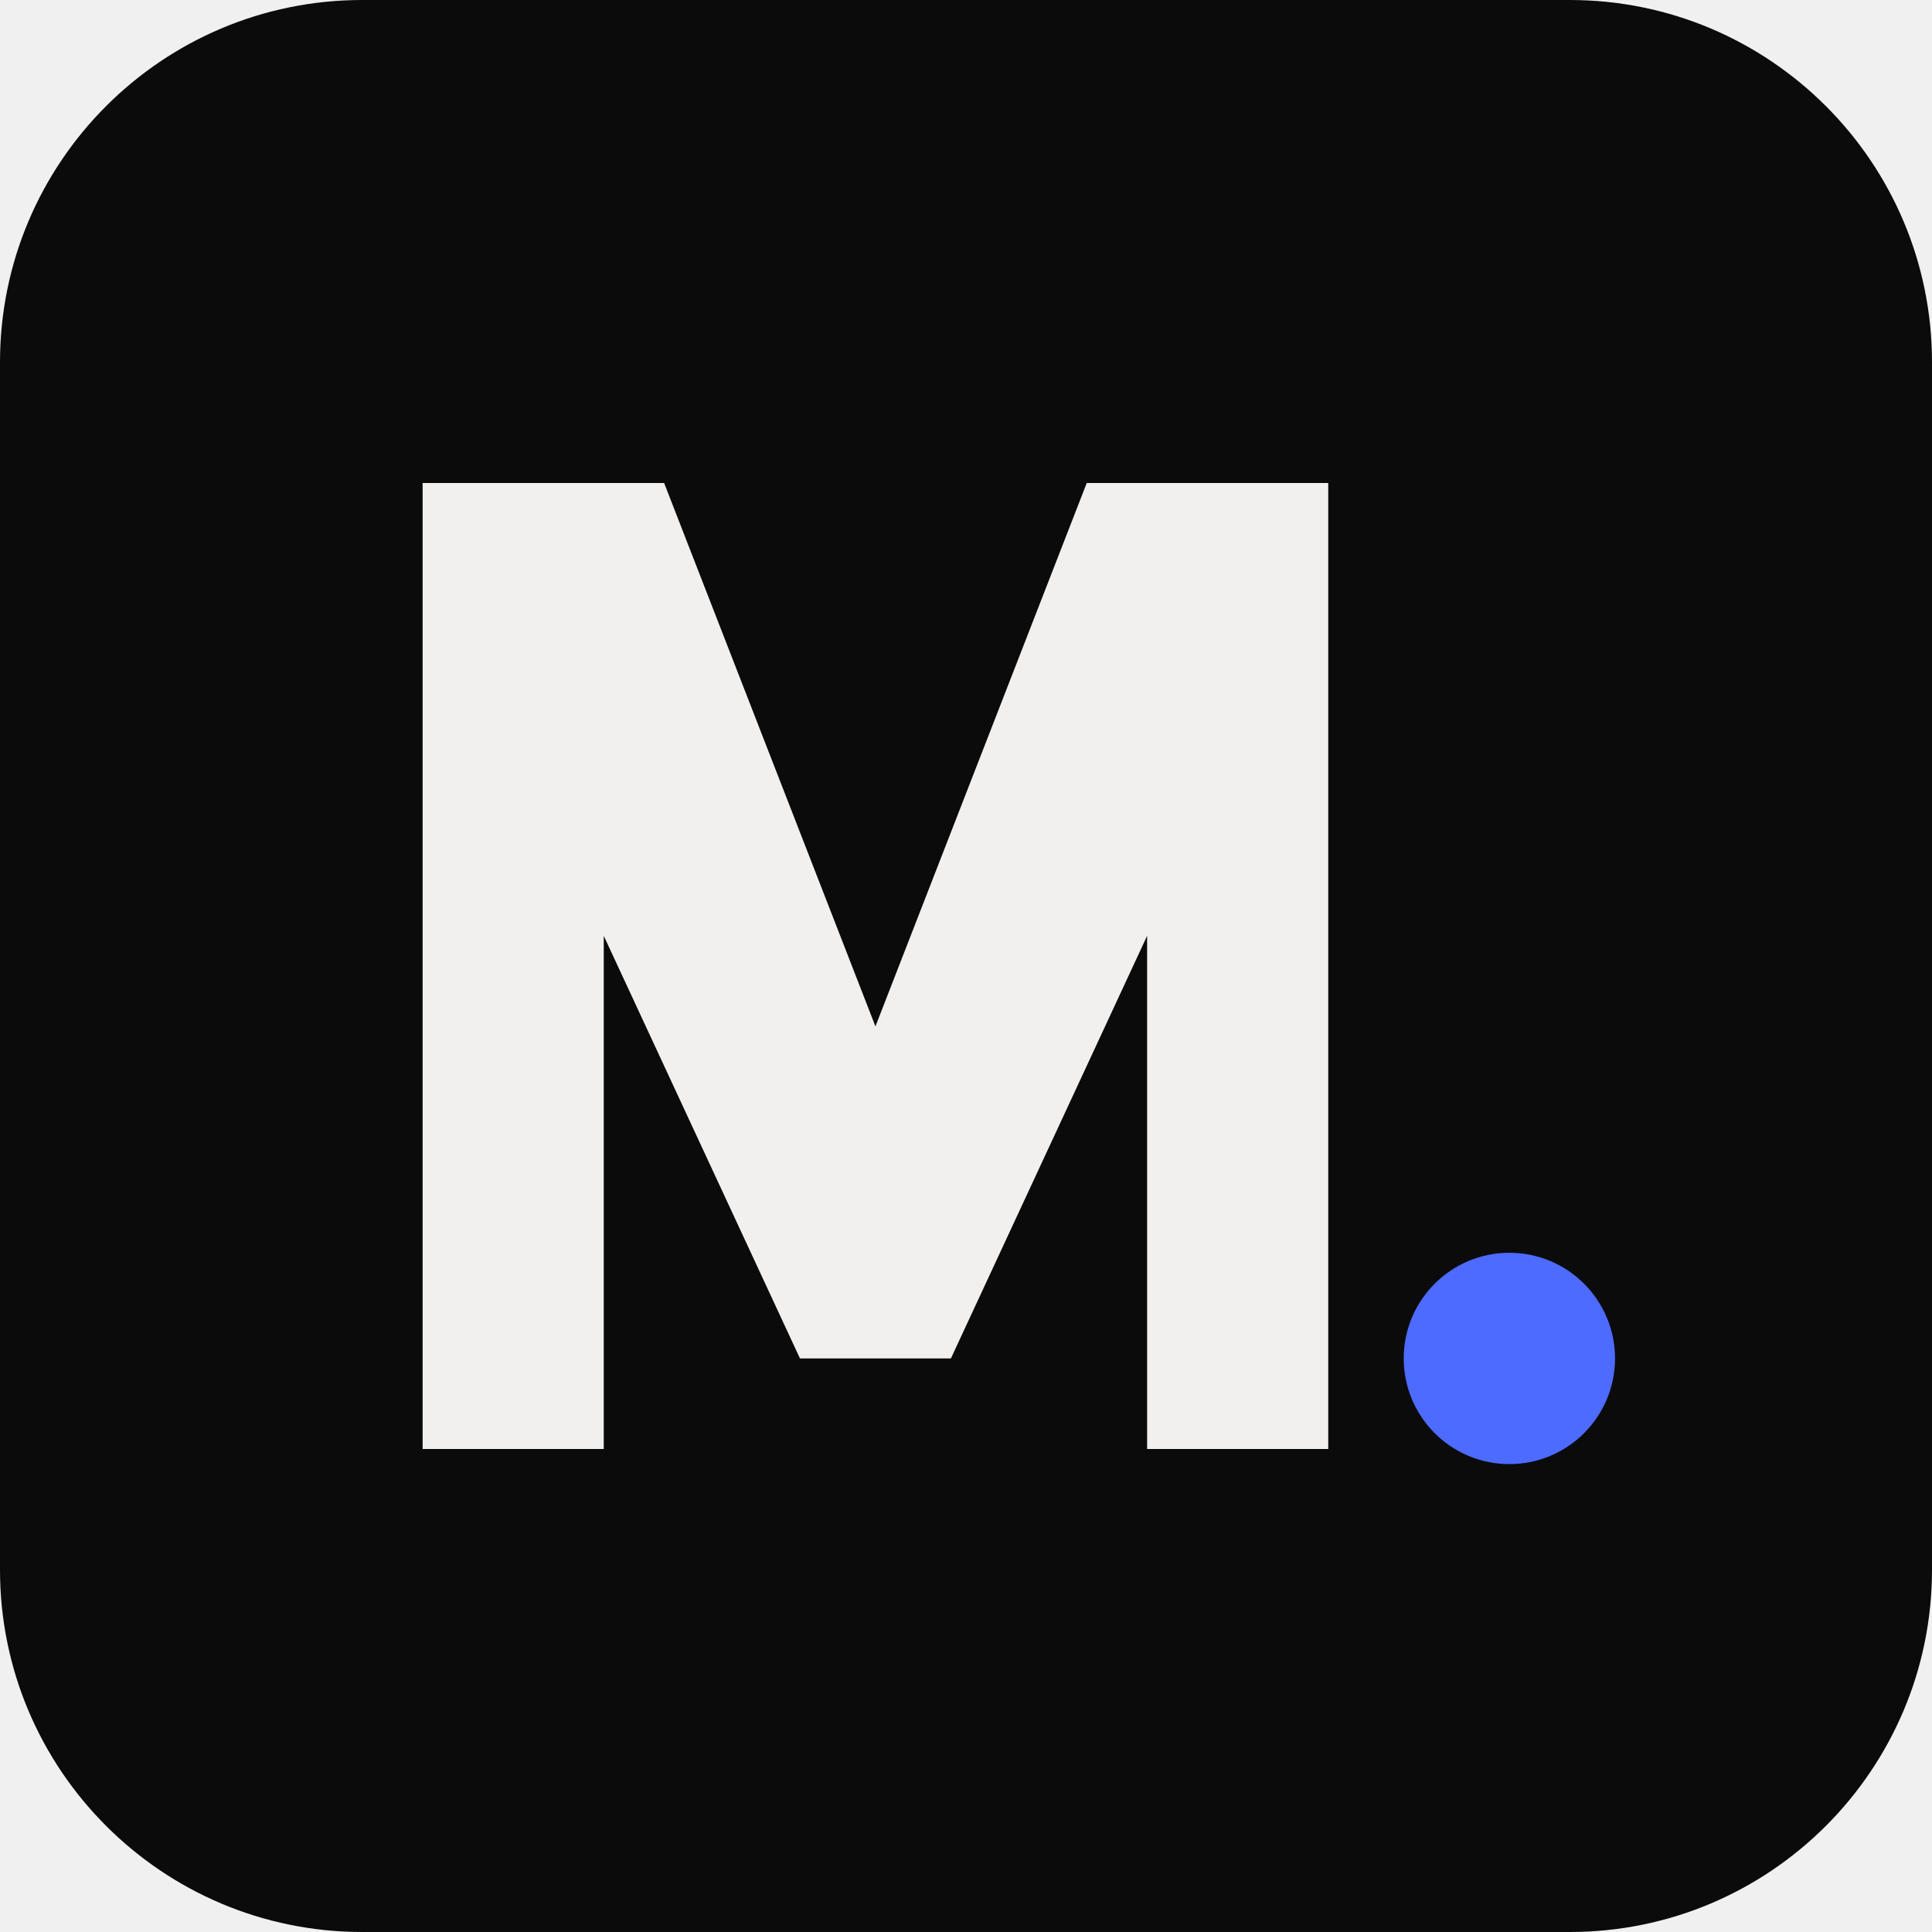
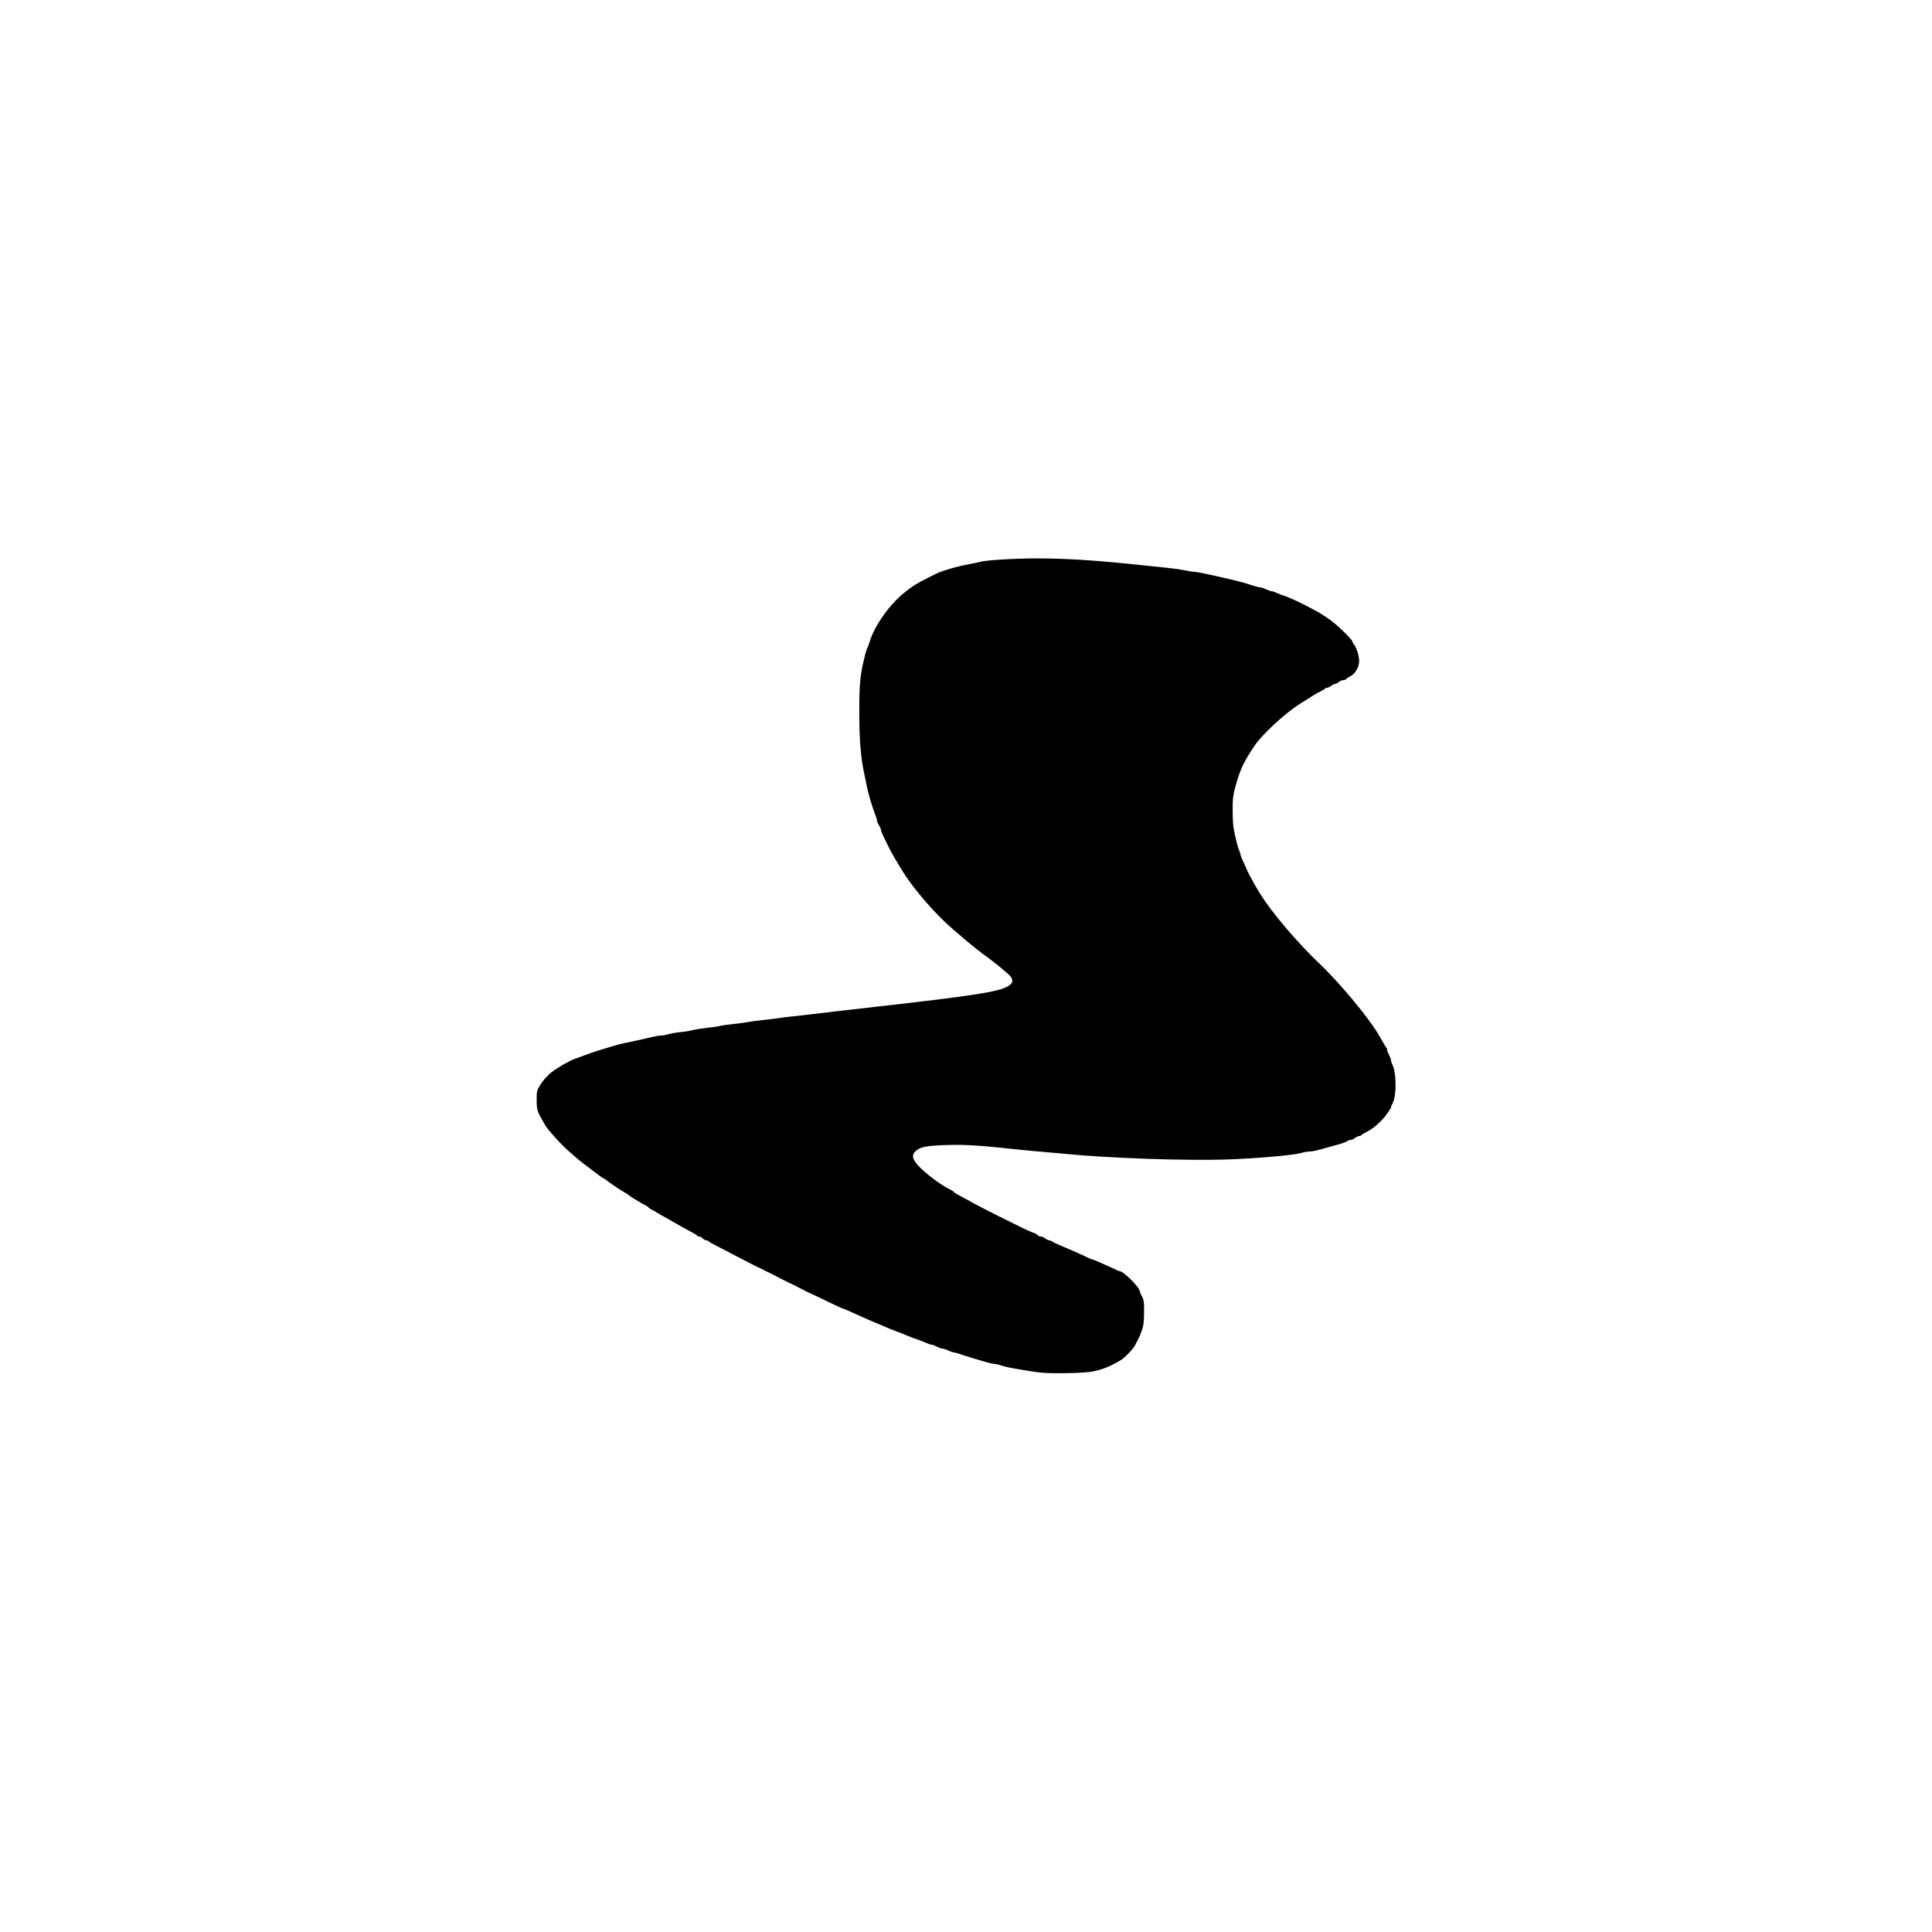
- <svg xmlns="http://www.w3.org/2000/svg" viewBox="0 0 64 64">
-   <rect width="64" height="64" rx="12" fill="#0B0B0C" />
-   <path d="M14 48V16h8l7 18 7-18h8v32h-6V31l-6.5 14h-5L20 31v17z" fill="#F2F0EE" />
-   <circle cx="50" cy="45" r="3.5" fill="#4D6BFF" />
+ <svg xmlns="http://www.w3.org/2000/svg" viewBox="0 0 500 500">
+   <rect width="500" height="500" fill="#FFFFFF" />
+   <path d="M282.88 354.93C285.40 354.40 287.15 353.70 289.92 352.09C291.09 351.41 293.41 348.99 293.83 348.01C293.98 347.66 294.27 347.12 294.47 346.80C294.66 346.48 295.10 345.47 295.43 344.55C295.94 343.15 296.04 342.37 296.08 339.75C296.11 336.96 296.05 336.51 295.56 335.55C295.25 334.97 295.00 334.37 295.00 334.23C295.00 333.24 290.78 329.00 289.80 329.00C289.70 329.00 289.12 328.76 288.50 328.46C287.88 328.17 286.93 327.73 286.38 327.49C285.82 327.25 284.86 326.82 284.22 326.53C283.59 326.24 282.97 326.00 282.85 326.00C282.73 326.00 282.18 325.78 281.62 325.52C279.54 324.51 277.30 323.52 275.14 322.63C273.91 322.13 272.68 321.55 272.40 321.36C272.12 321.16 271.72 321.00 271.51 320.99C271.30 320.99 270.84 320.77 270.50 320.50C270.16 320.23 269.64 320.01 269.34 320.01C269.05 320.00 268.67 319.84 268.51 319.63C268.34 319.43 267.96 319.20 267.66 319.12C267.06 318.94 265.02 318.02 263.44 317.21C262.36 316.66 261.87 316.41 260.38 315.69C259.55 315.28 258.68 314.85 258.44 314.73C258.20 314.60 257.77 314.39 257.50 314.25C257.23 314.11 256.77 313.89 256.50 313.75C256.23 313.61 255.78 313.39 255.50 313.25C255.22 313.11 254.75 312.87 254.44 312.70C254.13 312.54 253.48 312.20 253.00 311.95C252.52 311.70 251.93 311.38 251.69 311.25C251.45 311.11 251.05 310.89 250.81 310.75C250.25 310.43 248.84 309.68 247.82 309.14C247.37 308.91 246.94 308.61 246.86 308.48C246.78 308.35 246.36 308.07 245.92 307.86C243.00 306.47 238.05 302.56 236.85 300.69C236.07 299.47 236.09 298.74 236.95 297.92C238.10 296.82 239.85 296.48 245.08 296.33C249.87 296.19 253.15 296.39 263.50 297.50C265.91 297.75 268.83 298.03 270.00 298.11C271.17 298.20 273.19 298.38 274.50 298.51C286.09 299.72 307.37 300.47 318.17 300.05C326.14 299.74 334.84 298.95 336.86 298.36C337.54 298.16 338.50 298.00 339.00 298.00C339.51 298.00 340.64 297.79 341.52 297.53C342.40 297.28 343.63 296.93 344.25 296.76C347.23 295.97 348.16 295.66 348.62 295.35C348.89 295.16 349.32 295.00 349.58 295.00C349.84 295.00 350.33 294.77 350.68 294.50C351.03 294.23 351.52 294.00 351.77 294.00C352.02 294.00 352.29 293.88 352.38 293.74C352.47 293.60 353.01 293.26 353.58 292.99C355.23 292.21 357.37 290.37 358.74 288.55C359.43 287.63 360.00 286.74 360.00 286.57C360.00 286.40 360.22 285.84 360.49 285.32C361.44 283.48 361.38 277.52 360.39 275.62C360.18 275.21 360.00 274.68 360.00 274.44C360.00 274.20 359.77 273.58 359.50 273.07C359.23 272.55 359.00 271.96 359.00 271.74C359.00 271.53 358.90 271.24 358.77 271.11C358.57 270.90 358.25 270.35 357.14 268.38C354.63 263.87 346.90 254.52 341.34 249.25C335.76 243.96 328.93 235.91 326.12 231.29C325.98 231.06 325.69 230.59 325.47 230.25C325.12 229.71 324.58 228.75 323.32 226.38C323.17 226.10 322.82 225.37 322.55 224.75C322.27 224.13 321.81 223.11 321.52 222.47C321.24 221.84 321.00 221.18 321.00 221.01C321.00 220.84 320.84 220.35 320.63 219.91C320.30 219.18 319.74 216.95 319.24 214.25C319.12 213.63 319.02 211.58 319.01 209.69C319.00 206.79 319.10 205.90 319.62 203.94C320.88 199.26 321.75 197.36 324.65 193.03C326.64 190.05 332.66 184.50 336.47 182.12C336.69 181.99 337.49 181.48 338.25 181.00C340.33 179.67 340.54 179.54 341.69 178.97C342.28 178.68 342.82 178.34 342.89 178.22C342.97 178.10 343.22 178.00 343.45 177.99C343.68 177.99 344.16 177.77 344.50 177.50C344.84 177.23 345.29 177.01 345.50 177.00C345.71 176.99 346.16 176.77 346.50 176.50C346.84 176.23 347.37 176.01 347.67 176.01C347.97 176.00 348.29 175.89 348.38 175.75C348.46 175.61 348.96 175.27 349.49 175.00C350.76 174.36 351.75 172.61 351.74 171.03C351.73 169.72 351.03 167.47 350.41 166.79C350.19 166.54 350.00 166.19 350.00 166.02C350.00 165.54 345.81 161.49 344.16 160.37C341.89 158.83 341.44 158.55 340.50 158.06C340.02 157.80 339.34 157.44 339.00 157.26C338.66 157.07 338.18 156.83 337.94 156.71C337.70 156.59 337.30 156.39 337.06 156.26C335.92 155.64 332.74 154.26 332.10 154.10C331.70 154.01 330.96 153.72 330.45 153.46C329.94 153.21 329.32 153.00 329.07 152.99C328.83 152.99 328.18 152.77 327.62 152.50C327.07 152.23 326.40 152.01 326.12 152.01C325.85 152.00 324.95 151.78 324.12 151.50C321.49 150.63 319.69 150.18 312.08 148.50C310.82 148.23 309.50 148.00 309.16 148.00C308.81 148.00 307.71 147.83 306.70 147.61C305.70 147.40 303.86 147.13 302.62 147.01C301.39 146.89 298.74 146.61 296.75 146.40C283.93 145.02 276.36 144.52 268.25 144.51C262.68 144.51 254.99 144.98 253.65 145.41C253.36 145.50 252.06 145.78 250.75 146.02C247.37 146.65 243.69 147.74 242.01 148.61C241.66 148.79 240.76 149.25 240.00 149.62C237.29 150.95 236.26 151.60 233.98 153.43C230.22 156.43 226.29 161.99 225.10 166.00C224.87 166.76 224.60 167.49 224.49 167.63C224.38 167.77 224.10 168.61 223.88 169.50C222.60 174.62 222.38 176.83 222.38 184.25C222.38 191.47 222.76 196.13 223.72 200.50C223.85 201.12 224.08 202.19 224.21 202.88C224.73 205.50 225.48 208.07 226.53 210.88C226.79 211.57 227.00 212.30 227.00 212.50C227.00 212.71 227.23 213.21 227.50 213.62C227.77 214.04 228.00 214.54 228.00 214.75C228.00 214.96 228.24 215.63 228.54 216.25C228.84 216.87 229.17 217.57 229.29 217.81C230.17 219.64 231.01 221.21 231.97 222.79C232.19 223.15 232.80 224.16 233.32 225.04C235.61 228.87 240.19 234.43 244.30 238.37C246.96 240.92 252.83 245.83 255.25 247.52C257.05 248.78 260.97 252.01 261.48 252.65C262.28 253.67 262.15 254.39 261.06 255.12C258.76 256.64 252.55 257.62 227.12 260.50C218.10 261.52 213.51 262.05 210.62 262.41C208.97 262.62 206.61 262.89 205.38 263.01C204.14 263.13 202.39 263.35 201.50 263.49C200.61 263.63 198.72 263.86 197.30 264.00C195.89 264.14 194.26 264.36 193.68 264.49C193.10 264.61 191.39 264.85 189.88 265.00C188.36 265.15 186.79 265.38 186.38 265.50C185.96 265.63 184.44 265.85 183.00 266.00C181.56 266.16 179.81 266.43 179.12 266.62C178.44 266.81 177.05 267.03 176.05 267.12C175.04 267.21 173.69 267.44 173.05 267.64C172.40 267.83 171.49 268.00 171.03 268.00C170.57 268.00 169.33 268.22 168.28 268.48C167.23 268.74 165.76 269.08 165.00 269.24C161.61 269.93 160.11 270.27 159.03 270.61C158.40 270.80 157.03 271.21 156.00 271.52C154.97 271.83 153.54 272.29 152.82 272.55C148.26 274.19 147.89 274.33 147.25 274.73C147.04 274.86 146.71 275.03 146.50 275.12C146.05 275.31 144.69 276.14 143.35 277.04C142.00 277.95 140.45 279.64 139.60 281.12C138.94 282.27 138.88 282.58 138.89 284.76C138.90 287.13 139.03 287.59 140.28 289.75C140.40 289.96 140.71 290.52 140.97 291.01C141.65 292.26 145.11 296.11 147.15 297.88C148.10 298.70 149.10 299.58 149.38 299.83C149.65 300.08 150.36 300.64 150.94 301.08C151.53 301.52 152.92 302.58 154.03 303.44C155.14 304.30 156.14 305.00 156.25 305.00C156.37 305.00 156.61 305.14 156.79 305.32C157.11 305.62 159.58 307.34 160.47 307.88C162.10 308.86 162.89 309.37 163.00 309.51C163.07 309.61 163.46 309.87 163.88 310.10C164.29 310.33 164.96 310.74 165.38 311.01C165.79 311.28 166.48 311.67 166.92 311.87C167.36 312.08 167.79 312.36 167.88 312.51C167.97 312.66 168.29 312.88 168.59 313.01C168.88 313.14 169.57 313.53 170.12 313.87C170.68 314.22 171.46 314.68 171.88 314.89C172.29 315.11 173.07 315.55 173.62 315.88C174.18 316.21 175.02 316.69 175.50 316.95C175.98 317.20 176.82 317.68 177.38 318.00C177.93 318.32 178.79 318.79 179.30 319.04C179.80 319.29 180.29 319.61 180.37 319.75C180.46 319.89 180.73 320.00 180.98 320.00C181.22 320.00 181.63 320.23 181.88 320.50C182.12 320.77 182.53 321.00 182.77 321.00C183.02 321.00 183.29 321.10 183.36 321.23C183.44 321.36 184.38 321.90 185.44 322.43C186.50 322.97 187.66 323.55 188.00 323.74C188.34 323.93 188.85 324.19 189.12 324.34C190.30 324.95 191.40 325.52 191.75 325.71C192.22 325.97 193.11 326.43 193.69 326.71C193.93 326.83 194.41 327.07 194.75 327.25C195.60 327.70 196.02 327.90 196.75 328.22C197.09 328.37 197.54 328.60 197.75 328.72C197.96 328.85 198.41 329.07 198.75 329.22C199.09 329.37 199.54 329.59 199.75 329.71C200.13 329.93 200.86 330.30 201.75 330.75C202.03 330.89 202.50 331.13 202.81 331.29C203.67 331.73 204.07 331.92 204.75 332.22C205.09 332.37 205.54 332.59 205.75 332.71C205.96 332.83 206.35 333.03 206.62 333.17C206.90 333.31 207.41 333.57 207.75 333.75C209.02 334.42 209.22 334.51 211.38 335.49C212.55 336.02 212.83 336.15 213.94 336.73C214.97 337.26 218.23 338.75 218.38 338.75C218.46 338.75 219.17 339.04 219.95 339.40C221.29 340.01 221.97 340.32 224.56 341.47C225.15 341.73 226.24 342.20 227.00 342.50C227.76 342.80 228.82 343.26 229.38 343.51C229.93 343.76 231.05 344.21 231.88 344.51C232.70 344.81 233.82 345.25 234.38 345.50C234.93 345.74 235.74 346.06 236.19 346.22C238.26 346.93 238.69 347.10 239.65 347.53C240.22 347.79 240.86 348.00 241.09 348.00C241.32 348.00 241.92 348.23 242.43 348.50C242.95 348.77 243.59 349.00 243.87 349.01C244.15 349.01 244.82 349.23 245.38 349.50C245.93 349.77 246.56 349.99 246.79 349.99C247.02 350.00 247.81 350.21 248.54 350.47C249.27 350.72 250.66 351.17 251.62 351.45C252.59 351.73 254.16 352.20 255.12 352.49C256.09 352.77 257.12 353.01 257.43 353.00C257.73 353.00 258.52 353.18 259.17 353.40C259.82 353.62 261.26 353.96 262.37 354.14C263.47 354.33 265.05 354.60 265.88 354.74C269.35 355.33 271.39 355.46 276.12 355.37C279.19 355.32 281.80 355.15 282.88 354.93Z" fill="#000000" />
</svg>
